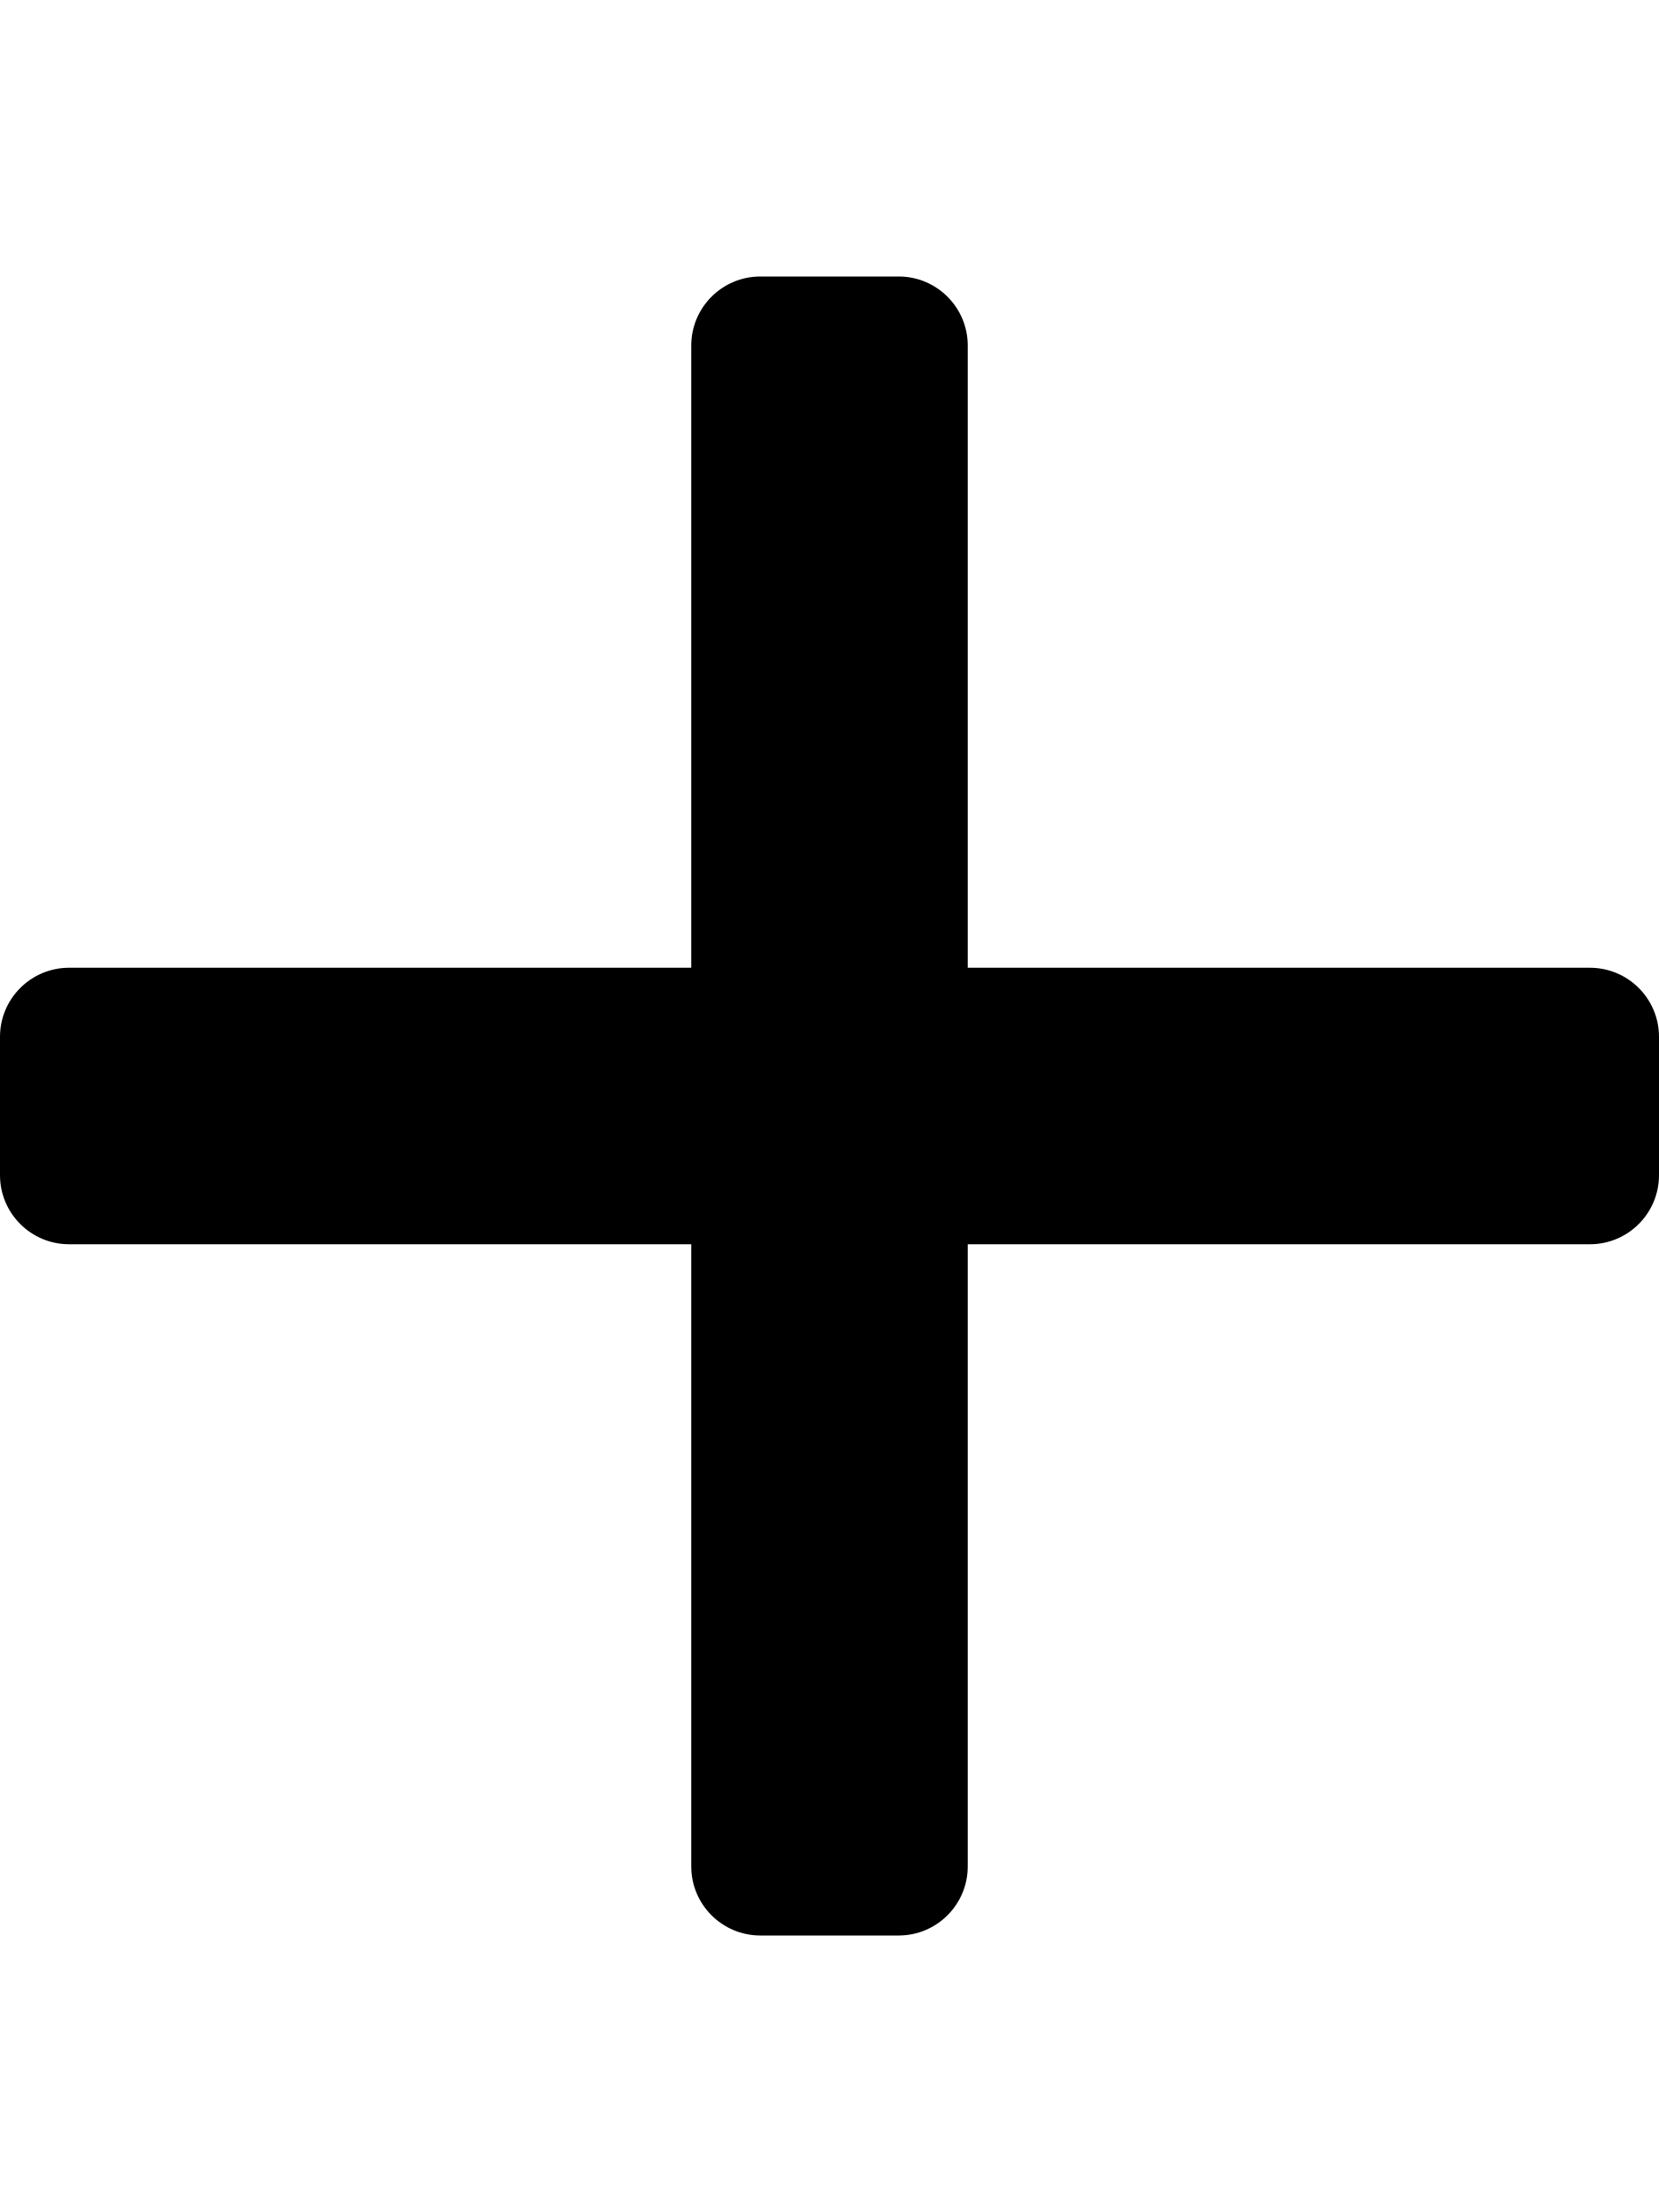
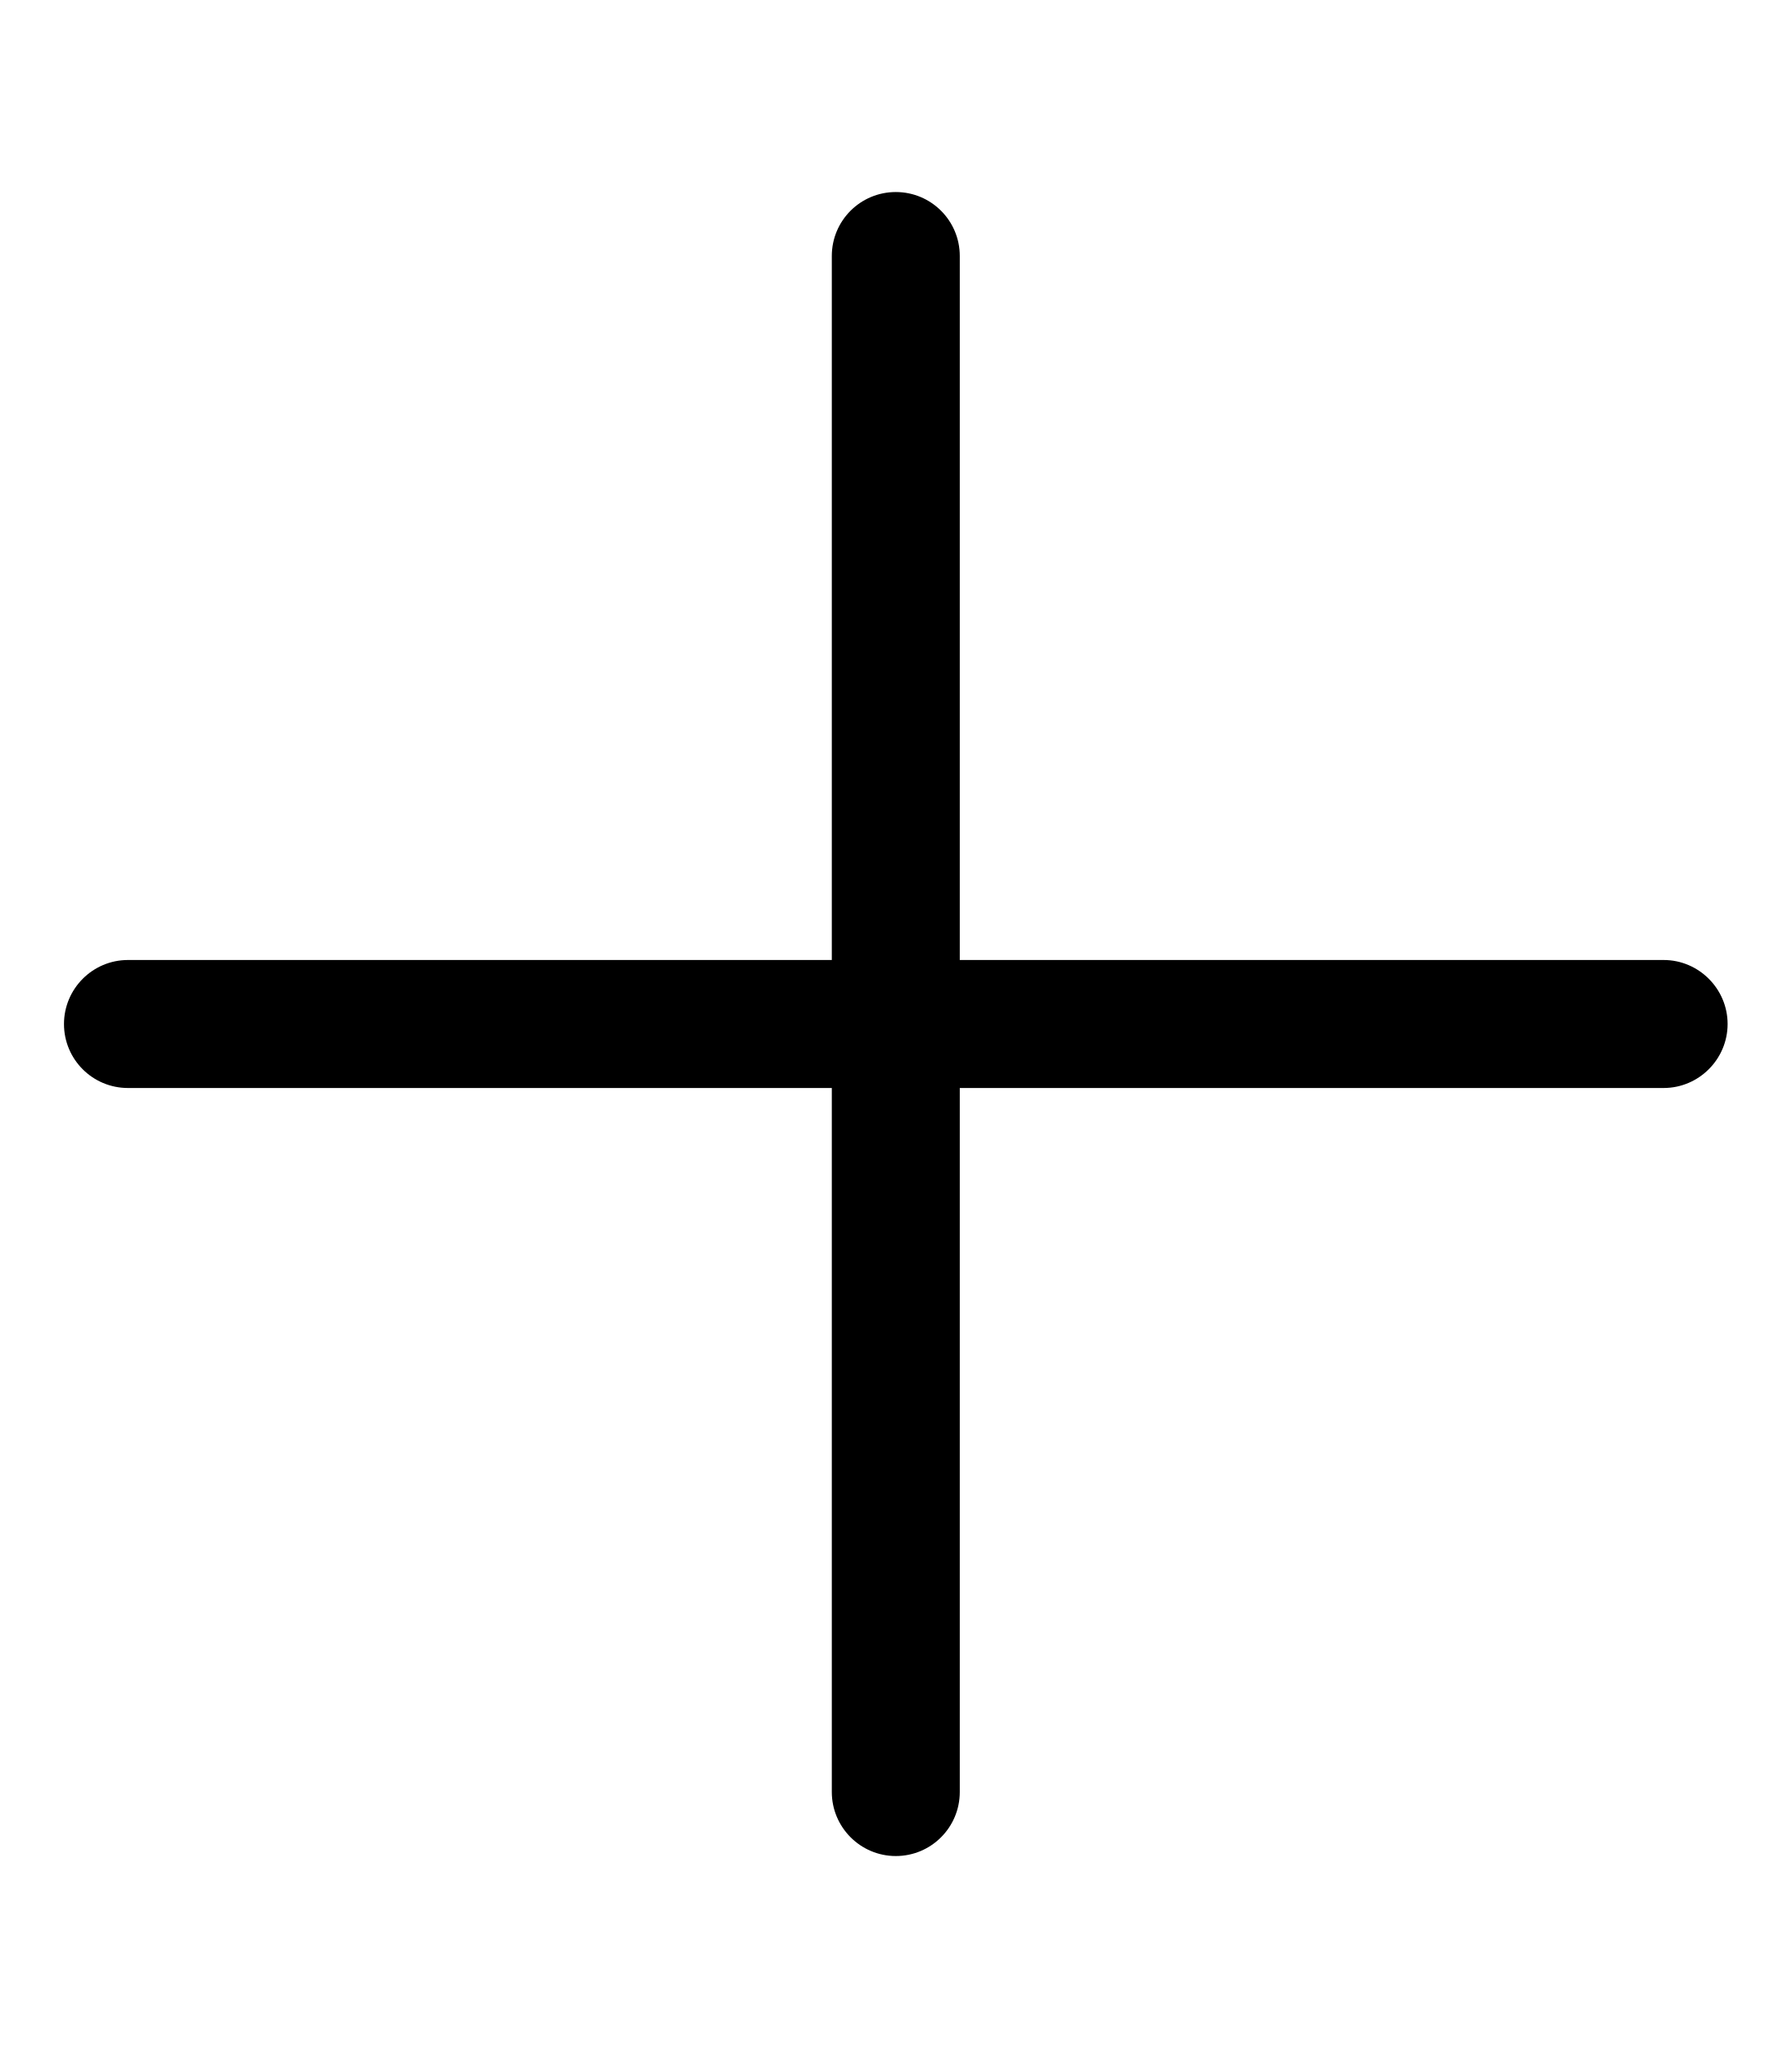
- <svg xmlns="http://www.w3.org/2000/svg" viewBox="0 0 384 512">
-   <path d="M368 224H224V80c0-8.84-7.16-16-16-16h-32c-8.84 0-16 7.16-16 16v144H16c-8.84 0-16 7.16-16 16v32c0 8.84 7.16 16 16 16h144v144c0 8.84 7.16 16 16 16h32c8.84 0 16-7.16 16-16V288h144c8.84 0 16-7.16 16-16v-32c0-8.84-7.16-16-16-16z" />
+ <svg xmlns="http://www.w3.org/2000/svg" viewBox="0 0 448 512">
+   <path d="M432 256C432 264.8 424.8 272 416 272h-176V448c0 8.844-7.156 16.01-16 16.01S208 456.8 208 448V272H32c-8.844 0-16-7.15-16-15.99C16 247.2 23.16 240 32 240h176V64c0-8.844 7.156-15.99 16-15.99S240 55.16 240 64v176H416C424.8 240 432 247.2 432 256z" />
</svg>
